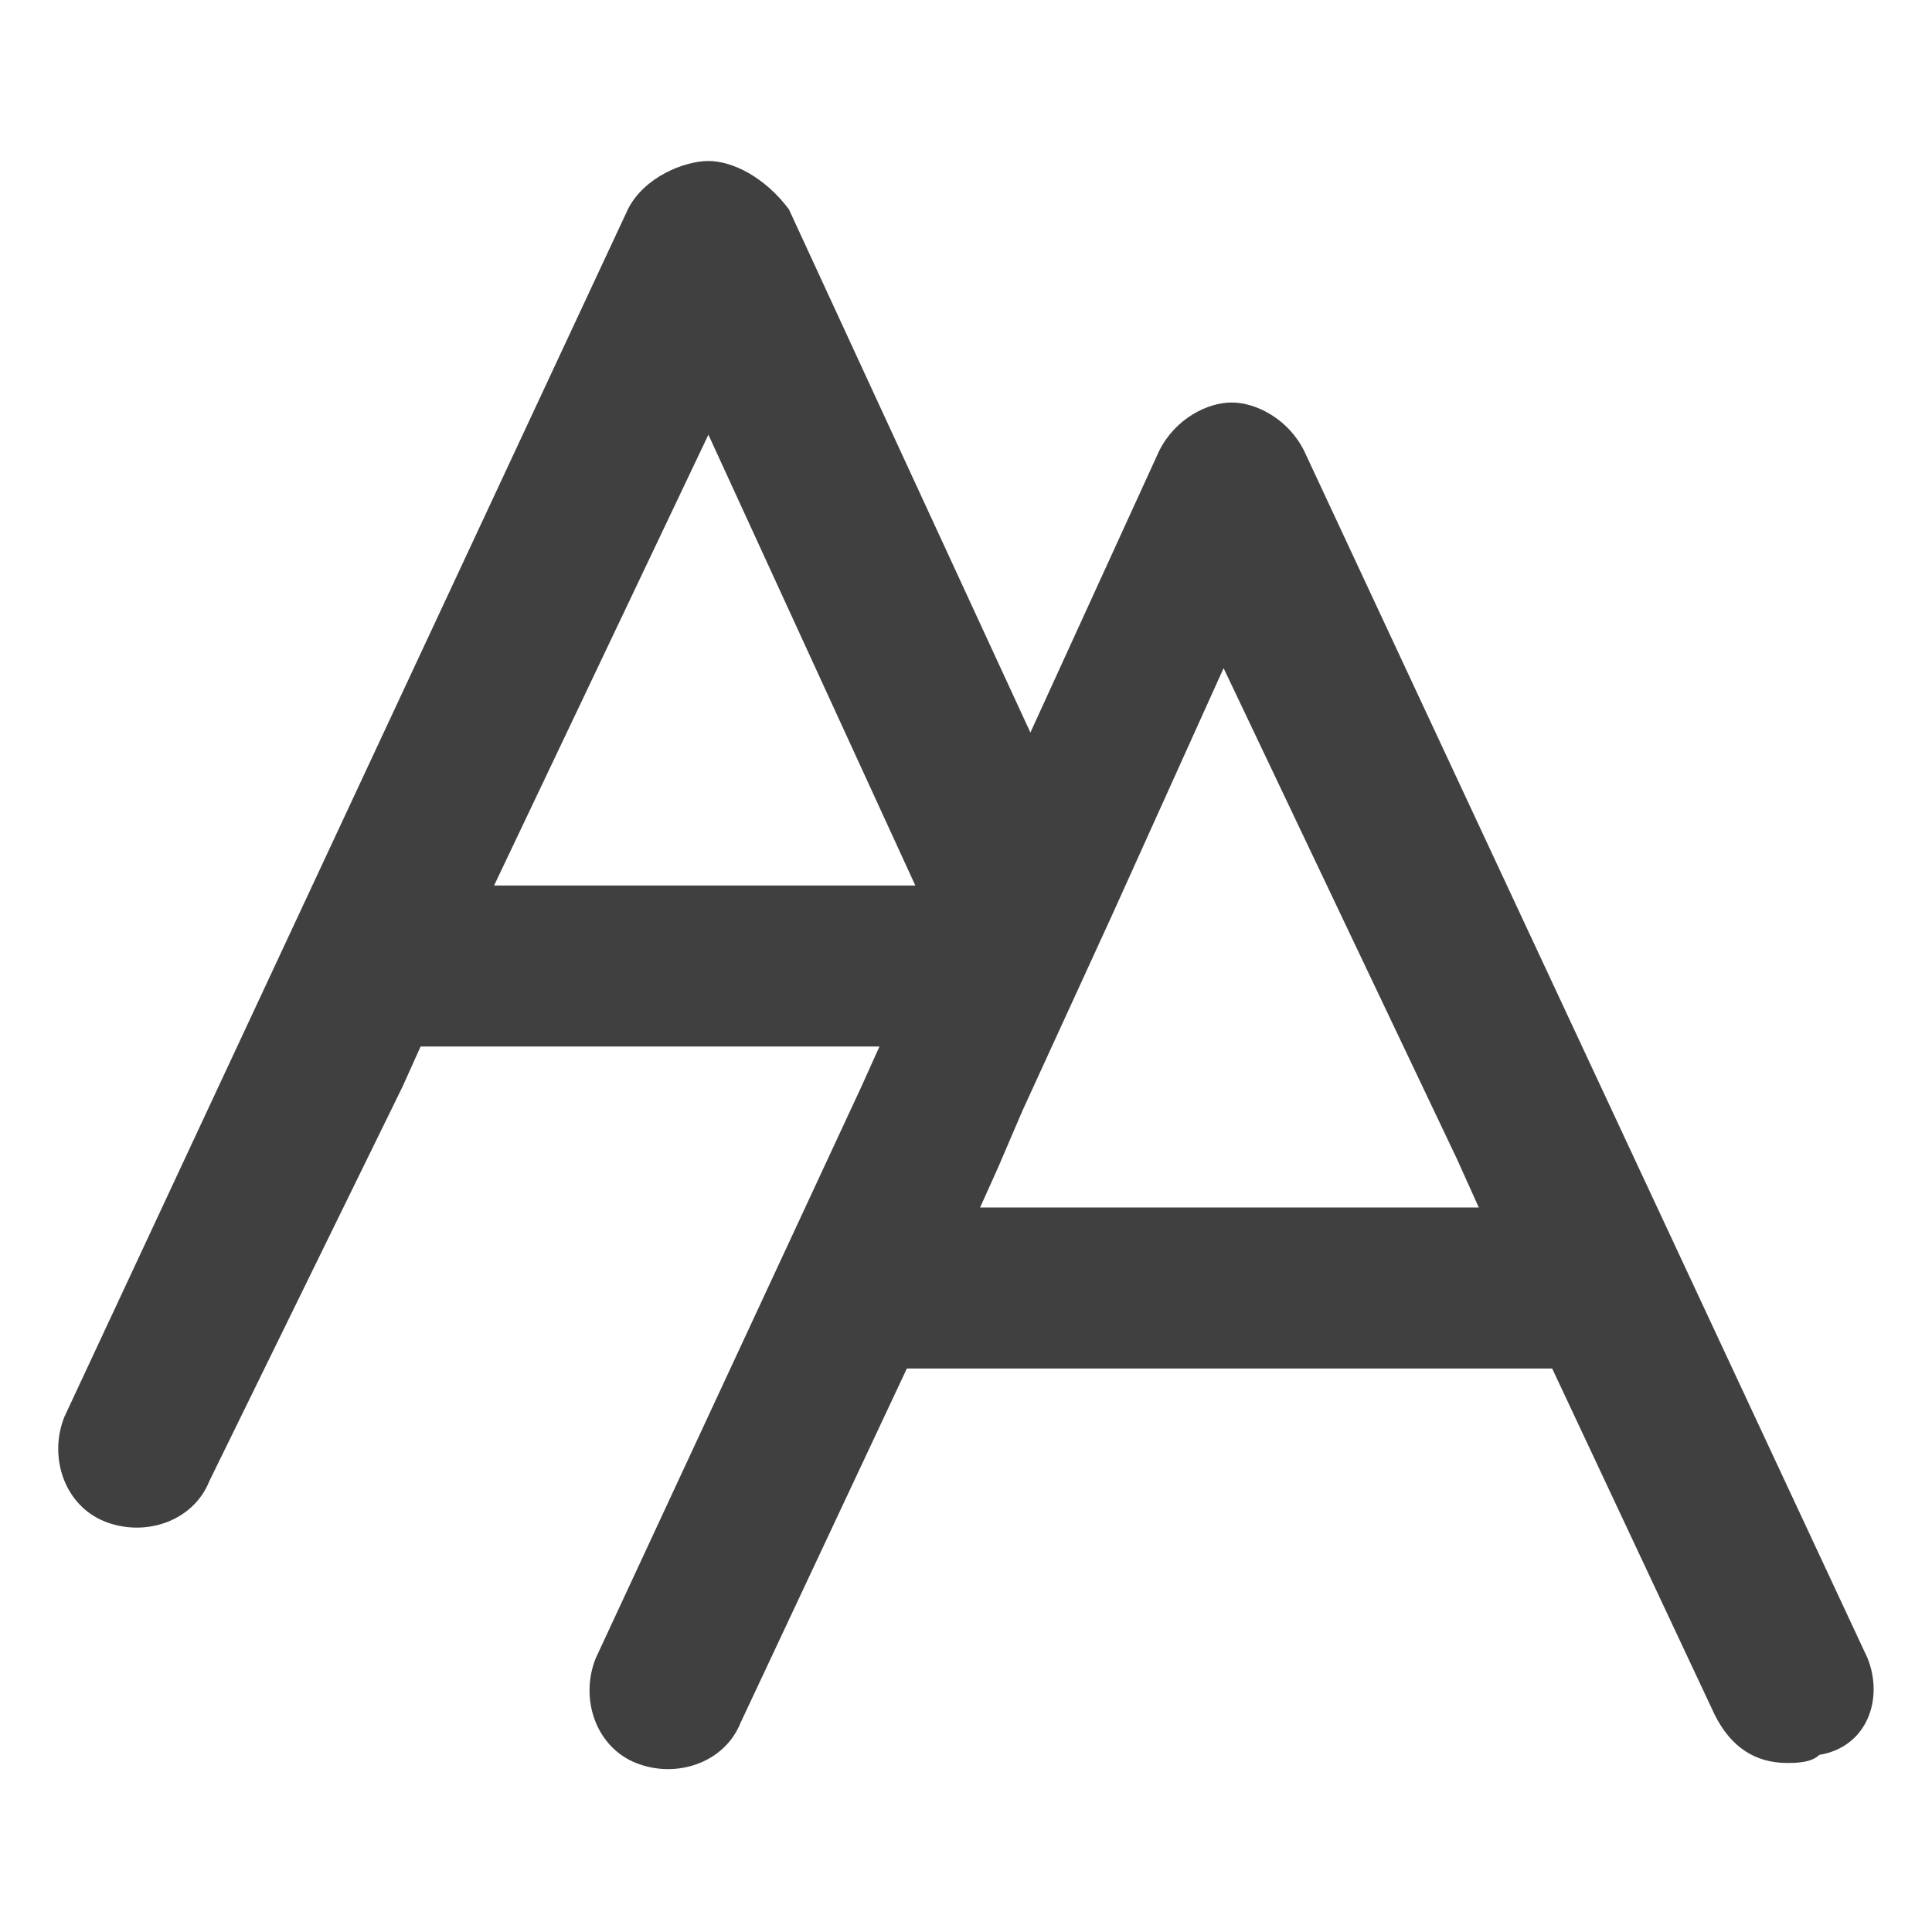
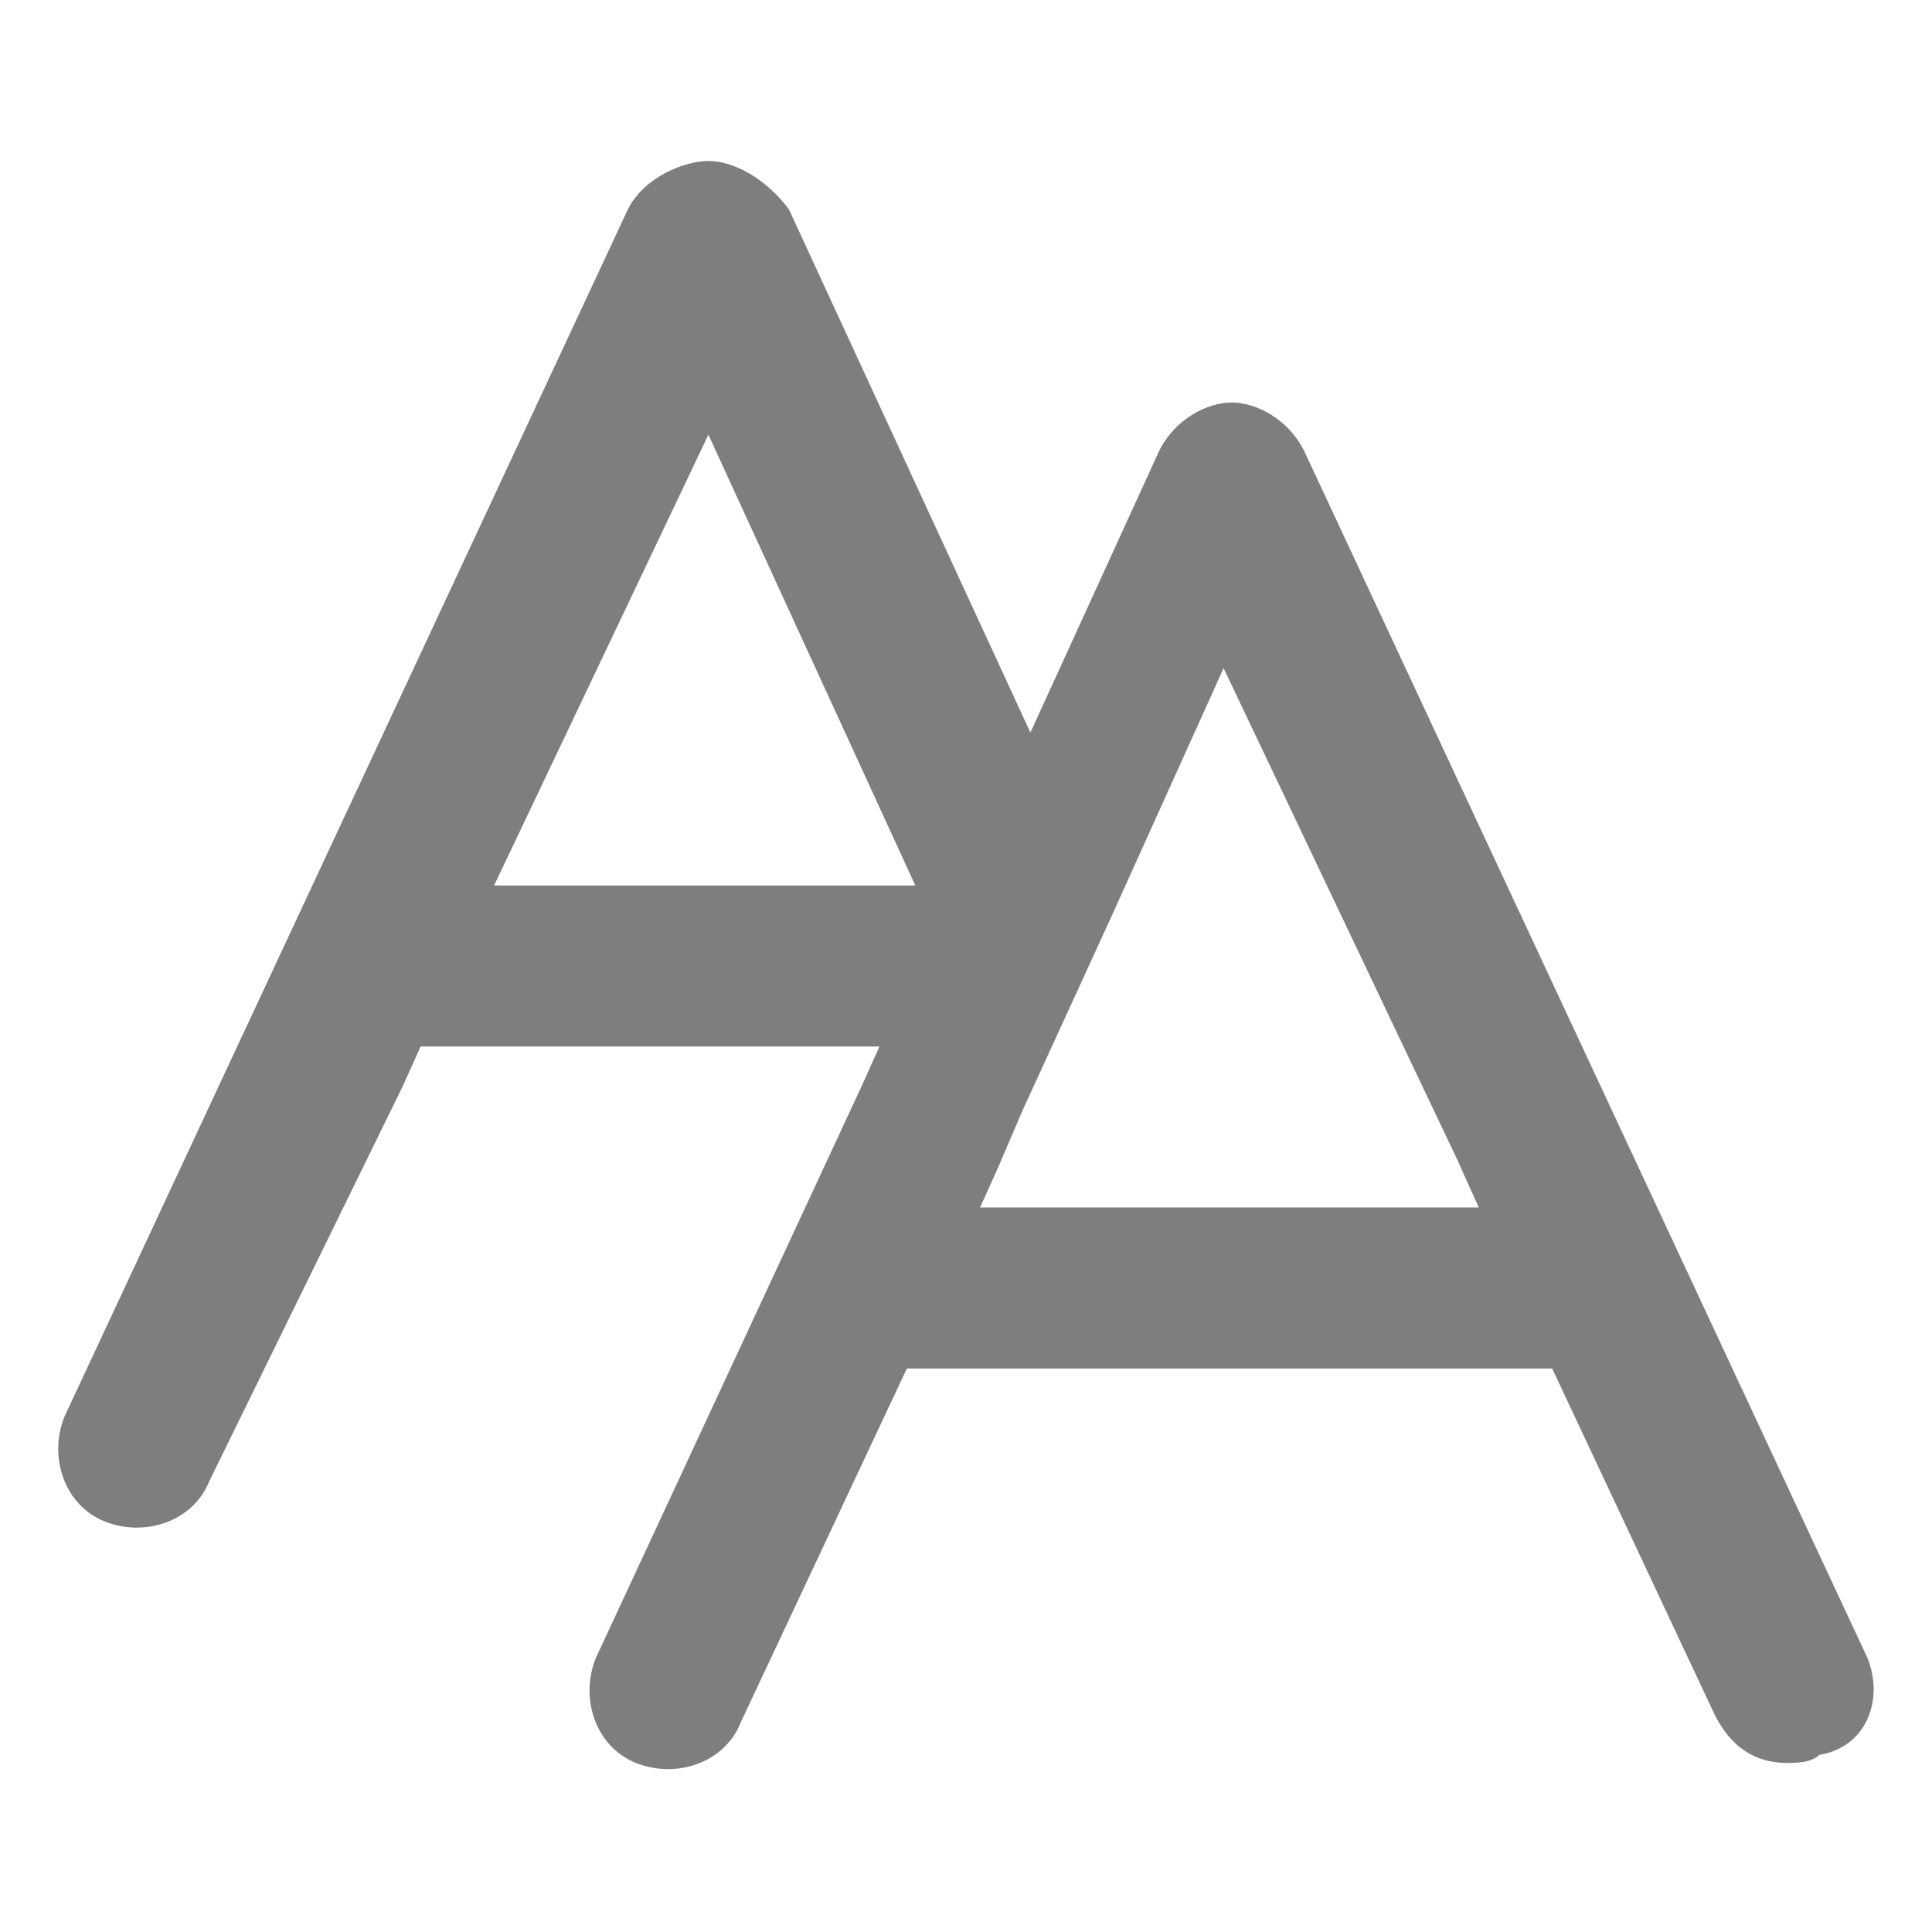
- <svg xmlns="http://www.w3.org/2000/svg" version="1.1" id="图层_1" x="0px" y="0px" viewBox="0 0 24 24" enable-background="new 0 0 24 24" xml:space="preserve">
+ <svg xmlns="http://www.w3.org/2000/svg" version="1.1" id="图层_1" x="0px" y="0px" viewBox="0 0 24 24" style="enable-background:new 0 0 24 24;" xml:space="preserve">
+   <style type="text/css">
+ 	.st0{fill:#7E7E7E;}
+ </style>
  <g>
-     <path fill="#404040" d="M23.2,20.6l-7-15C16,5.2,15.6,5,15.3,5s-0.7,0.2-0.9,0.6l-1.6,3.5l-3-6.5C9.5,2.2,9.1,2,8.8,2   S8,2.2,7.8,2.6l-7,15c-0.2,0.5,0,1.1,0.5,1.3c0.5,0.2,1.1,0,1.3-0.5L5,13.5l0.9-2l2.9-6.1l2.8,6.1l0,0l-0.9,2l-3.3,7.1   c-0.2,0.5,0,1.1,0.5,1.3c0.5,0.2,1.1,0,1.3-0.5l2.3-4.9l0.9-2l0.3-0.7l1.1-2.4l1.4-3.1l2.9,6.1l0.9,2l2.3,4.9   c0.2,0.4,0.5,0.6,0.9,0.6c0.1,0,0.3,0,0.4-0.1C23.2,21.7,23.4,21.1,23.2,20.6z" />
-     <rect x="5" y="11" fill="#404040" width="8" height="2" />
-     <rect x="11" y="15" fill="#404040" width="9" height="2" />
+     <path class="st0" d="M23.2,20.6l-7-15C16,5.2,15.6,5,15.3,5s-0.7,0.2-0.9,0.6l-1.6,3.5l-3-6.5C9.5,2.2,9.1,2,8.8,2S8,2.2,7.8,2.6   l-7,15c-0.2,0.5,0,1.1,0.5,1.3c0.5,0.2,1.1,0,1.3-0.5L5,13.5l0.9-2l2.9-6.1l2.8,6.1l0,0l-0.9,2l-3.3,7.1c-0.2,0.5,0,1.1,0.5,1.3   c0.5,0.2,1.1,0,1.3-0.5l2.3-4.9l0.9-2l0.3-0.7l1.1-2.4l1.4-3.1l2.9,6.1l0.9,2l2.3,4.9c0.2,0.4,0.5,0.6,0.9,0.6c0.1,0,0.3,0,0.4-0.1   C23.2,21.7,23.4,21.1,23.2,20.6z" />
+     <rect x="5" y="11" class="st0" width="8" height="2" />
+     <rect x="11" y="15" class="st0" width="9" height="2" />
  </g>
</svg>
